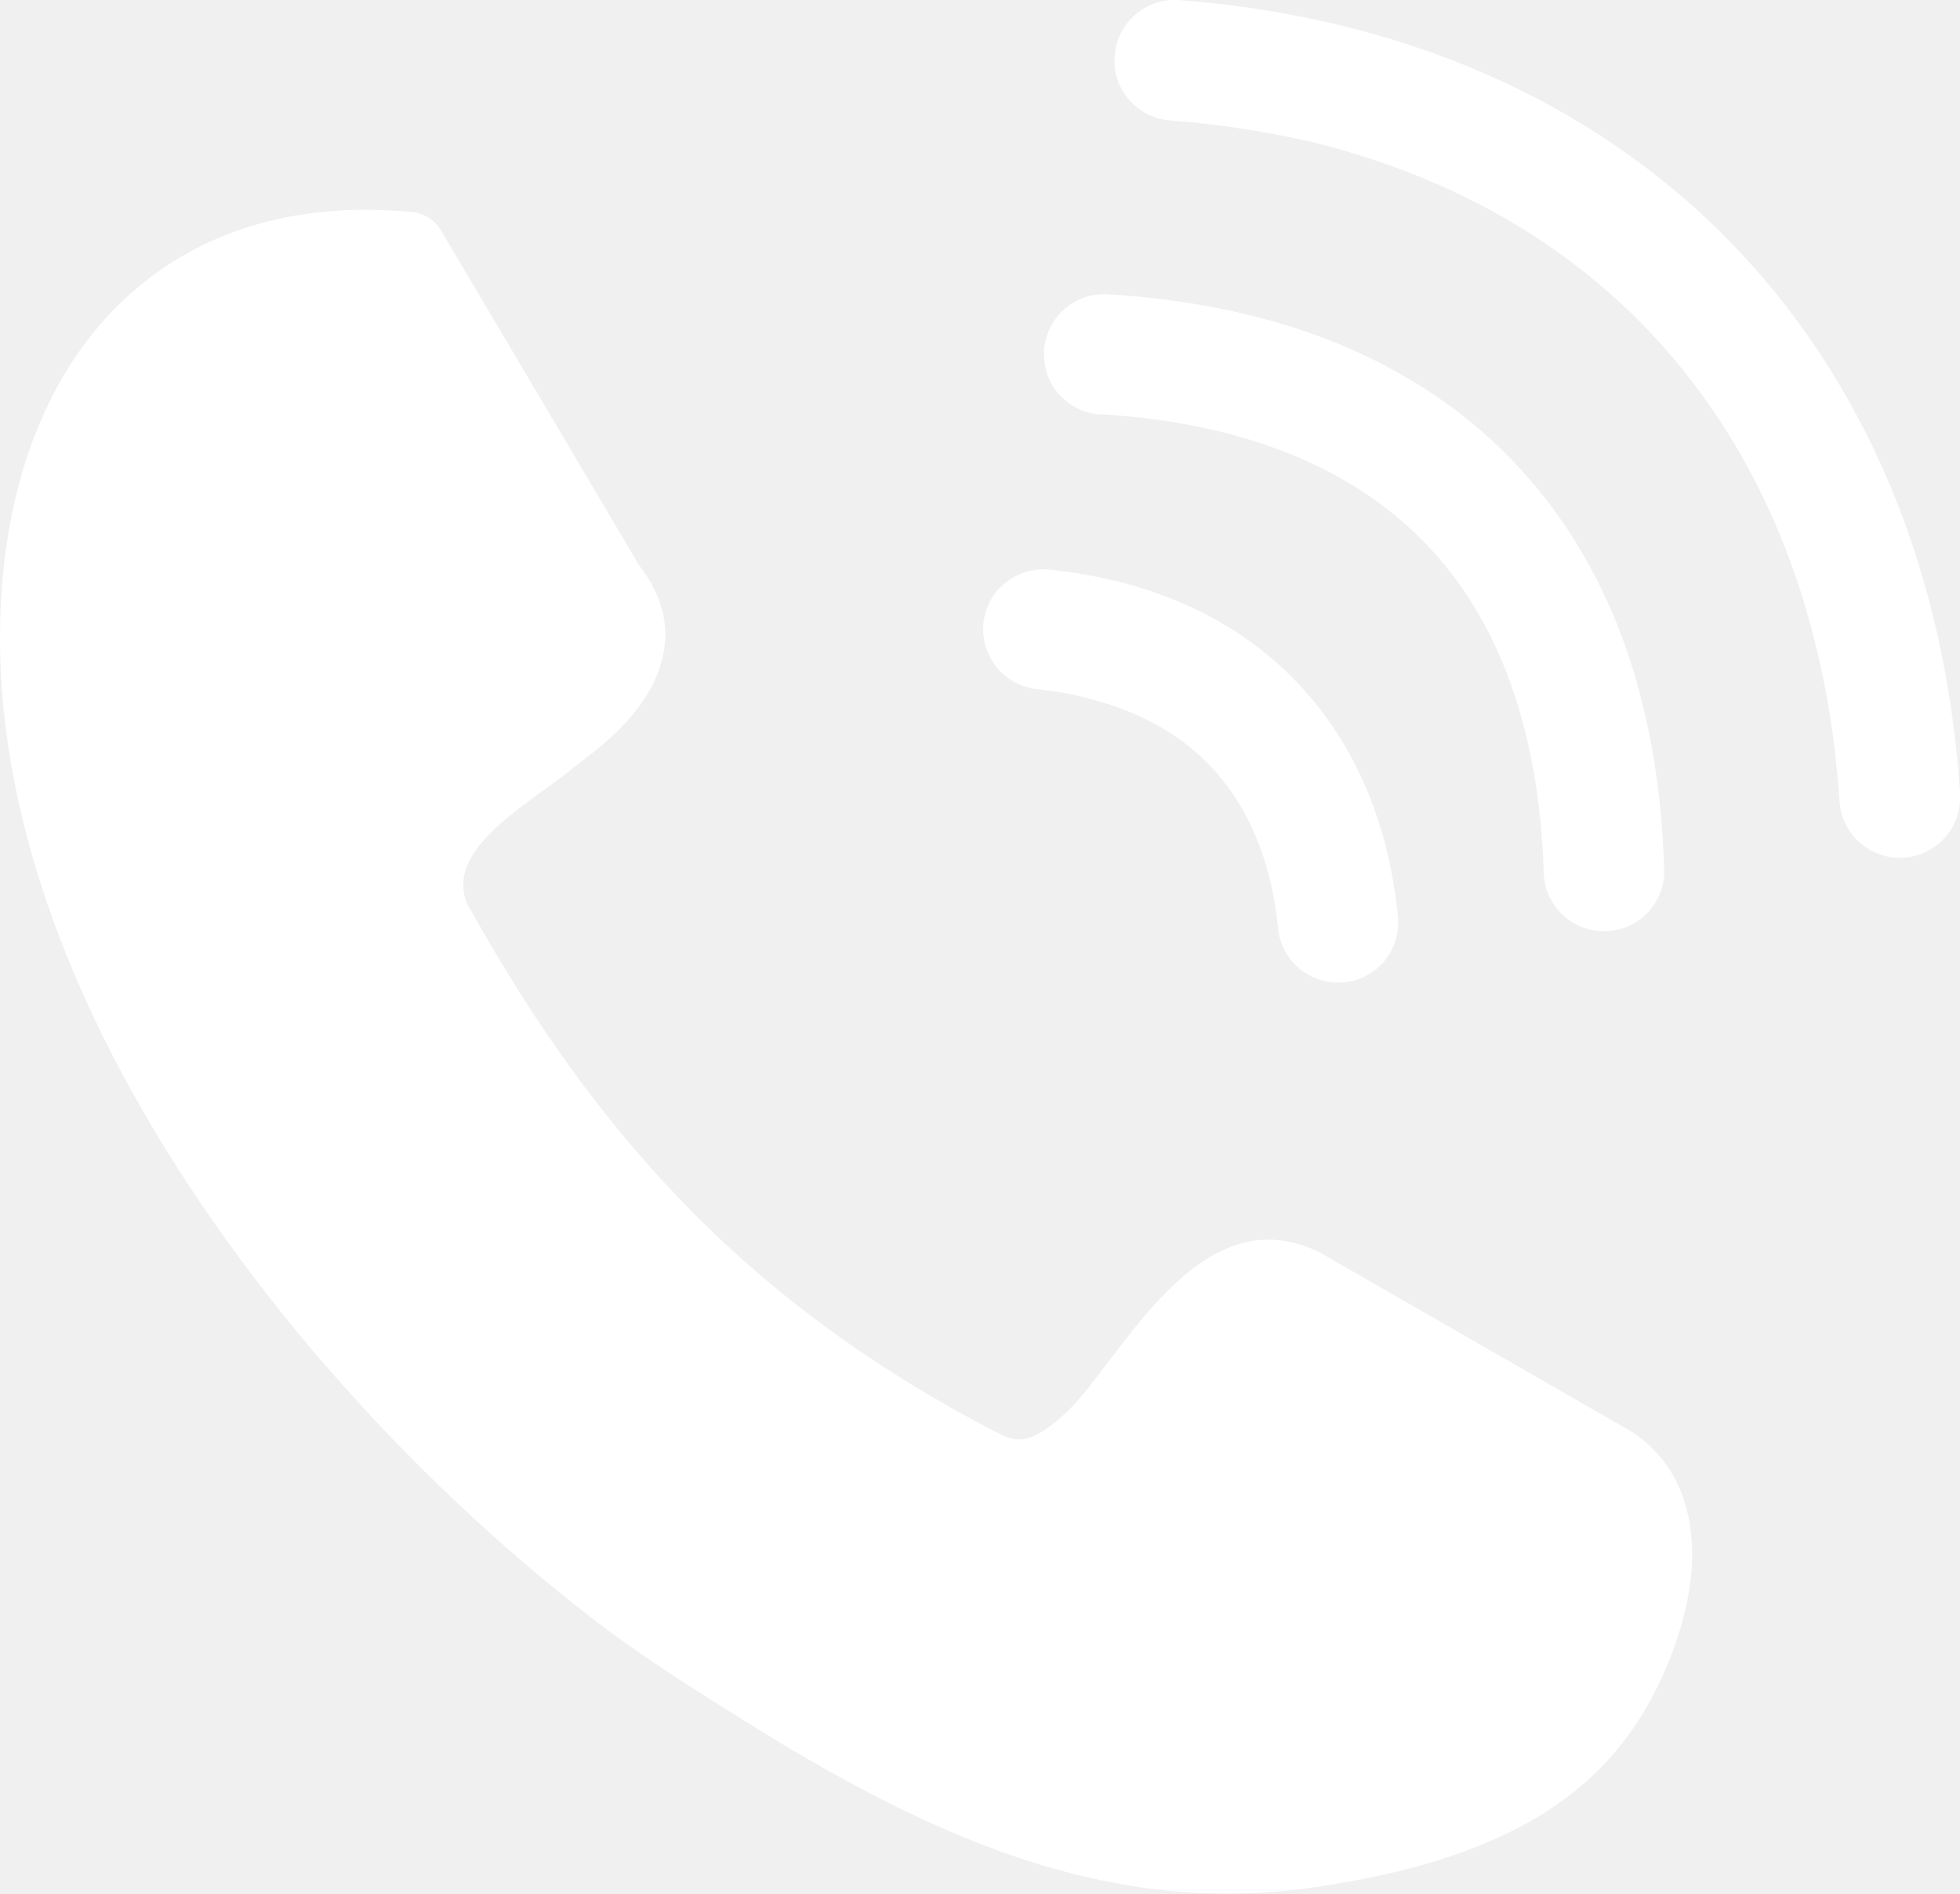
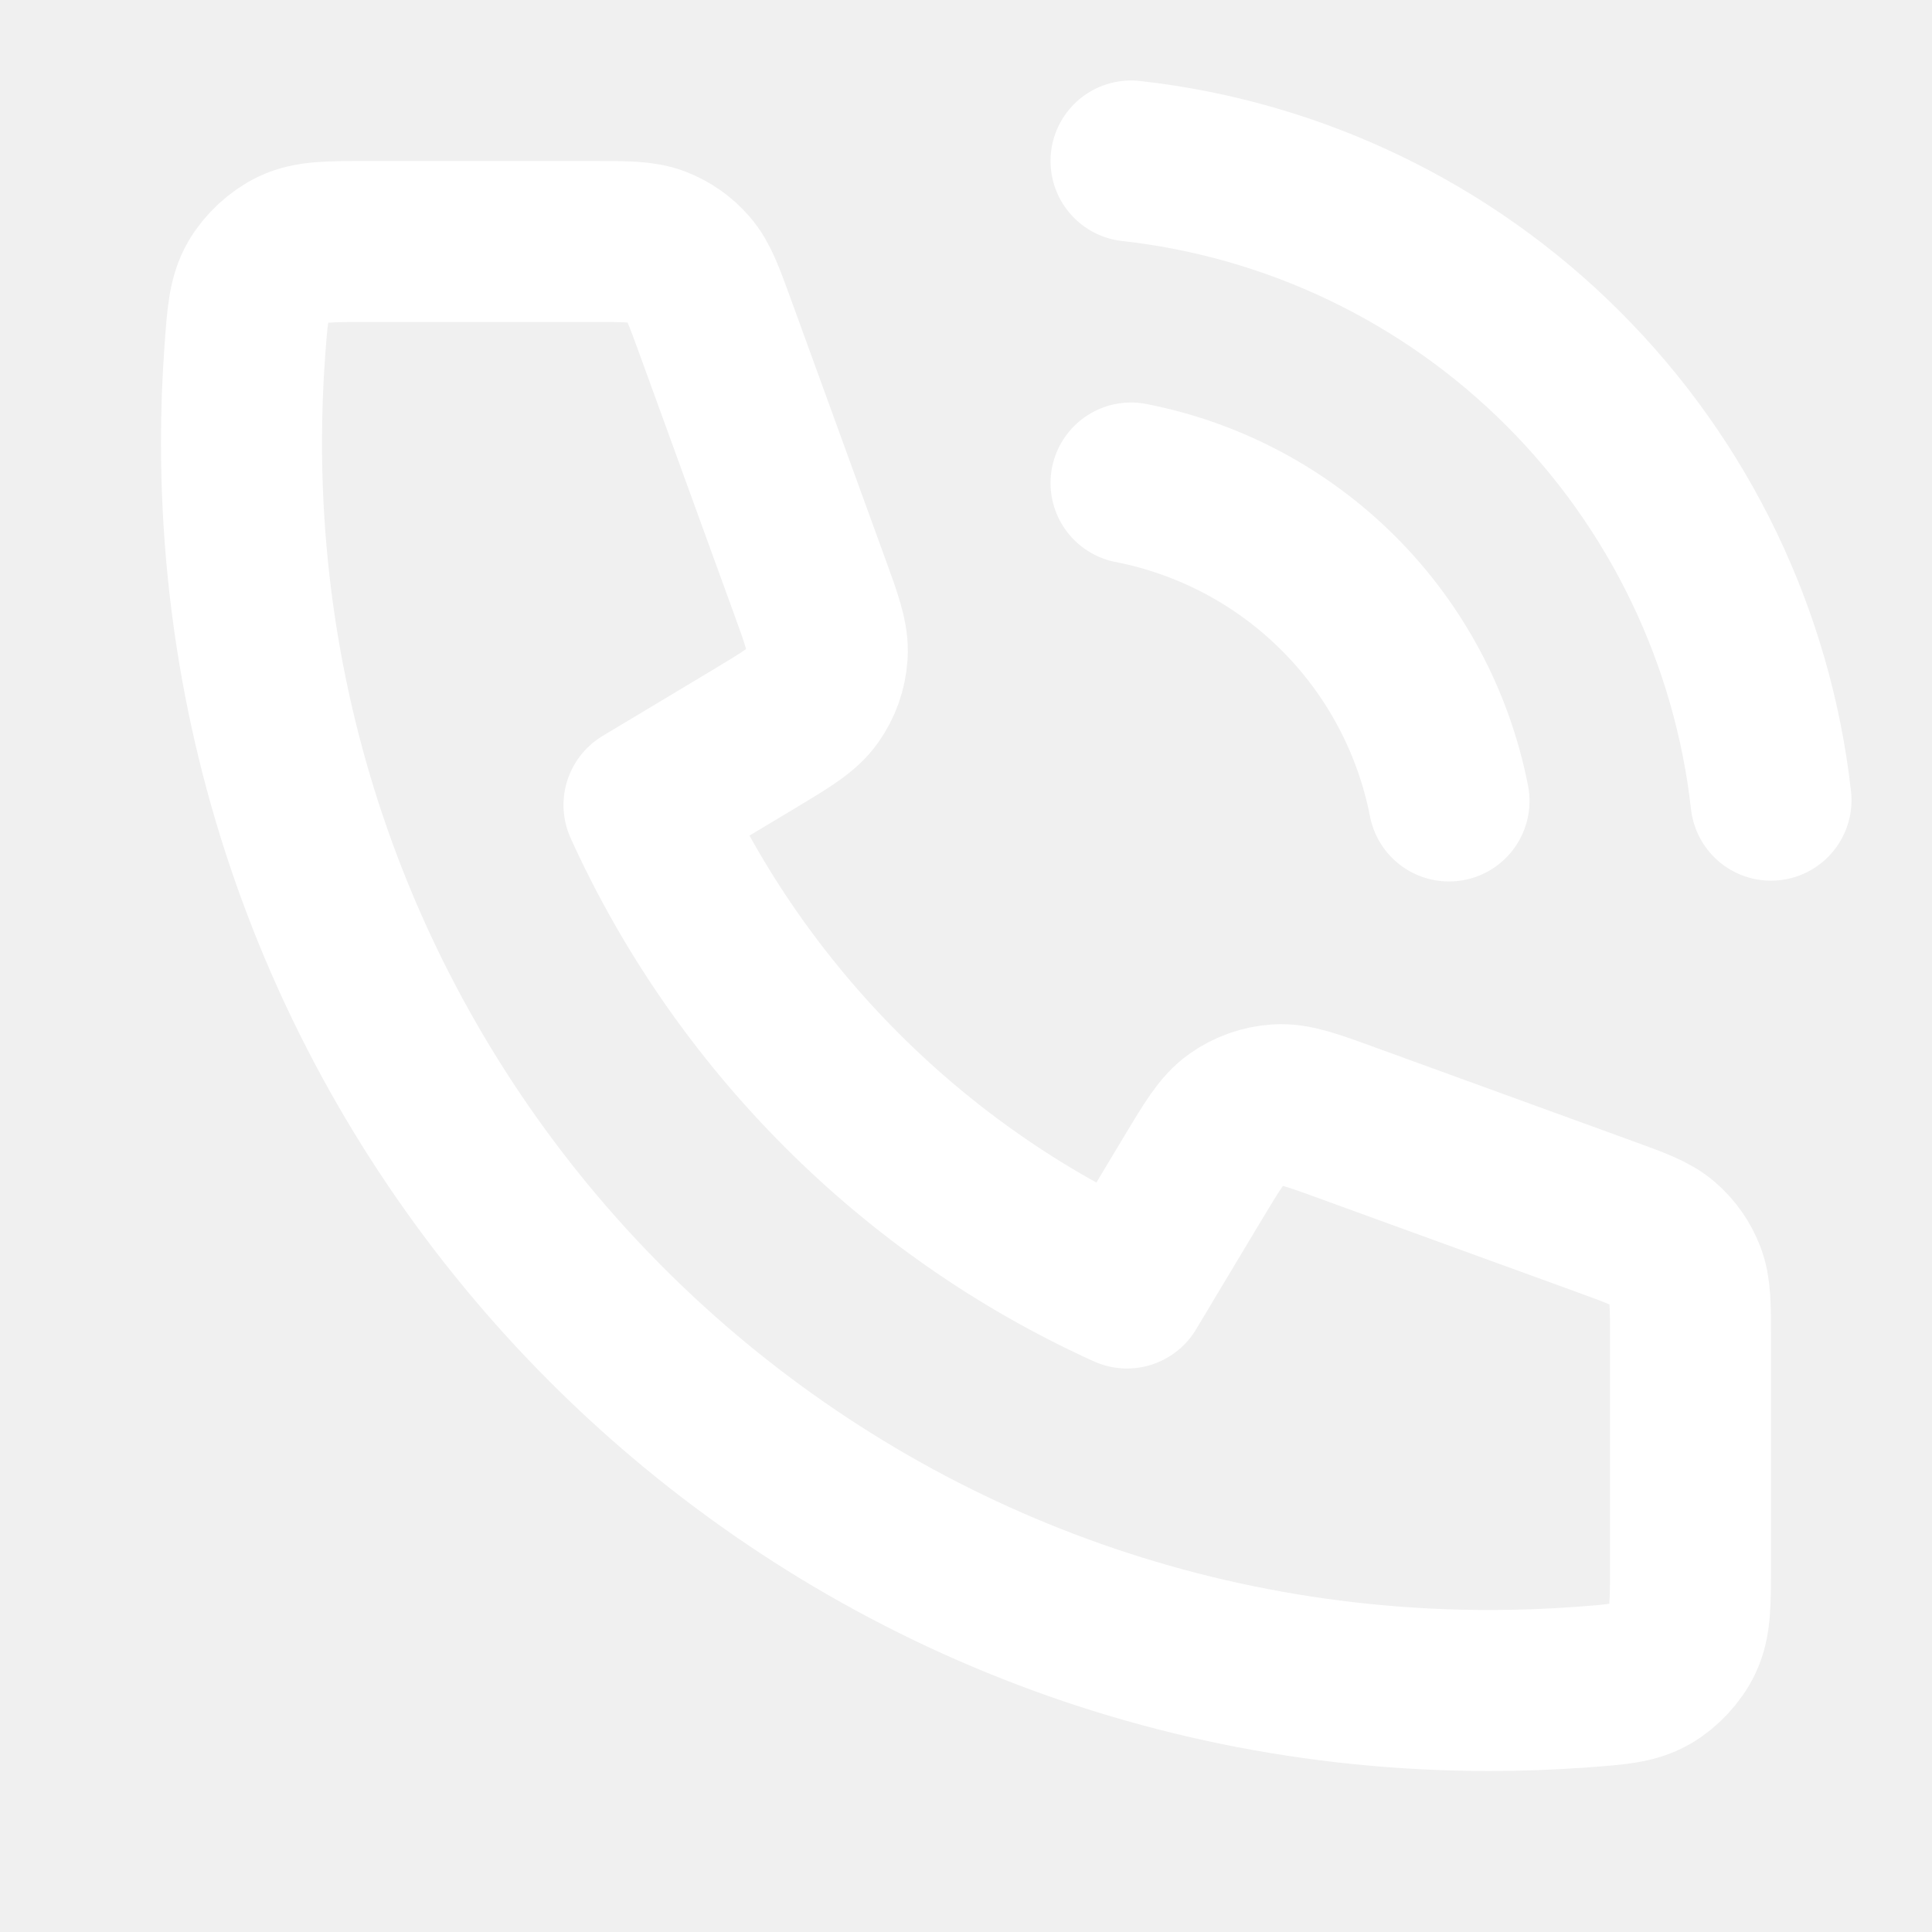
- <svg xmlns="http://www.w3.org/2000/svg" version="1.1" id="Layer_1" x="0px" y="0px" viewBox="0 0 122.88 118.72" style="enable-background:new 0 0 122.88 118.72;" xml:space="preserve">
-   <g>
-     <path fill="#ffffff" d="M29.22,56.54c3.57,6.43,7.67,12.6,13.02,18.24C47.58,80.45,54.24,85.6,62.86,90c0.64,0.31,1.25,0.31,1.78,0.1 c0.82-0.31,1.66-0.99,2.48-1.81c0.64-0.64,1.43-1.66,2.26-2.77c3.31-4.36,7.42-9.77,13.21-7.07c0.13,0.06,0.23,0.13,0.35,0.19 l19.33,11.11c0.06,0.03,0.13,0.1,0.19,0.13c2.55,1.75,3.6,4.46,3.63,7.52c0,3.12-1.15,6.63-2.83,9.58 c-2.22,3.91-5.51,6.5-9.29,8.21c-3.6,1.66-7.61,2.55-11.46,3.12c-6.05,0.89-11.71,0.32-17.5-1.46c-5.67-1.75-11.37-4.65-17.6-8.5 l-0.46-0.29c-2.86-1.78-5.95-3.7-8.98-5.95c-11.1-8.38-22.4-20.47-29.76-33.78C2.03,57.15-1.34,45.09,0.5,33.59 c1.02-6.3,3.72-12.03,8.44-15.82c4.11-3.31,9.64-5.13,16.81-4.49c0.82,0.06,1.56,0.54,1.94,1.24l12.39,20.94 c1.81,2.35,2.04,4.68,1.05,7.01c-0.82,1.91-2.48,3.67-4.74,5.31c-0.67,0.57-1.46,1.15-2.29,1.75c-2.77,2.01-5.92,4.33-4.84,7.07 L29.22,56.54L29.22,56.54L29.22,56.54z M73.35,7.55c-0.51-0.04-0.99-0.18-1.42-0.4c-0.45-0.23-0.84-0.54-1.16-0.91 c-0.32-0.38-0.57-0.81-0.73-1.29C69.9,4.49,69.84,4,69.88,3.49l0.01-0.07c0.04-0.49,0.18-0.95,0.39-1.36l0.04-0.07 c0.22-0.42,0.52-0.79,0.87-1.08c0.37-0.32,0.81-0.57,1.29-0.73c0.45-0.15,0.93-0.21,1.42-0.18l0.1,0.01 c3.43,0.27,6.74,0.79,9.92,1.55c3.21,0.77,6.27,1.8,9.16,3.05c2.91,1.27,5.65,2.78,8.2,4.52c2.54,1.74,4.91,3.71,7.06,5.9 c2.13,2.17,4.06,4.56,5.77,7.15c1.69,2.57,3.16,5.34,4.4,8.28c1.2,2.88,2.18,5.94,2.92,9.18c0.72,3.17,1.21,6.5,1.45,9.98 l0.01,0.17l0,0.18c0,0.46-0.08,0.91-0.23,1.33c-0.16,0.45-0.4,0.85-0.71,1.2c-0.31,0.35-0.68,0.64-1.1,0.86 c-0.39,0.21-0.84,0.34-1.31,0.4l-0.2,0.02l-0.19,0c-0.47,0.01-0.92-0.07-1.34-0.23c-0.44-0.16-0.85-0.4-1.2-0.71 c-0.37-0.32-0.68-0.72-0.9-1.17c-0.21-0.43-0.35-0.92-0.38-1.42c-0.21-3.09-0.63-6.03-1.26-8.8c-0.63-2.83-1.48-5.5-2.52-8.01 c-1.04-2.52-2.29-4.88-3.72-7.06c-1.45-2.21-3.08-4.23-4.88-6.07c-1.82-1.85-3.81-3.51-5.97-4.98c-2.17-1.48-4.51-2.76-7.01-3.84 l-0.04-0.02c-2.48-1.07-5.11-1.95-7.88-2.61C79.29,8.23,76.39,7.78,73.35,7.55L73.35,7.55z M65.03,43.21 c-0.51-0.05-0.99-0.21-1.41-0.43c-0.44-0.24-0.83-0.56-1.13-0.94c-0.29-0.36-0.52-0.78-0.67-1.23c-0.14-0.42-0.2-0.87-0.18-1.33 c0.01-0.13,0.01-0.23,0.03-0.35c0.07-0.48,0.23-0.93,0.45-1.32c0.23-0.41,0.54-0.77,0.9-1.06c0.36-0.29,0.78-0.52,1.23-0.67 c0.42-0.13,0.87-0.2,1.34-0.18l0.35,0.03c1.49,0.16,2.92,0.42,4.3,0.77c1.4,0.36,2.73,0.82,3.98,1.36l0.04,0.02 c1.27,0.56,2.46,1.21,3.57,1.96c1.12,0.76,2.16,1.61,3.12,2.57c0.95,0.95,1.81,1.98,2.57,3.1c0.76,1.11,1.42,2.3,1.99,3.58 c0.55,1.25,1.01,2.58,1.37,3.98c0.35,1.37,0.6,2.83,0.76,4.37c0.05,0.51,0,1.01-0.13,1.47l-0.01,0.04 c-0.14,0.46-0.38,0.89-0.67,1.26l-0.01,0.02c-0.31,0.38-0.69,0.69-1.13,0.93c-0.42,0.23-0.9,0.38-1.41,0.43l-0.05,0 c-0.49,0.04-0.97-0.01-1.42-0.14c-0.48-0.14-0.92-0.38-1.3-0.69l-0.01,0c-0.38-0.31-0.7-0.69-0.94-1.14 c-0.23-0.42-0.38-0.9-0.43-1.4l0-0.04c-0.11-1.09-0.29-2.13-0.54-3.12c-0.25-1.01-0.57-1.95-0.95-2.82 c-0.38-0.87-0.82-1.68-1.32-2.42c-0.51-0.75-1.07-1.43-1.69-2.05c-0.62-0.62-1.31-1.18-2.06-1.68c-0.75-0.5-1.57-0.94-2.46-1.33 l-0.05-0.02c-0.87-0.38-1.81-0.69-2.8-0.94C67.22,43.51,66.15,43.33,65.03,43.21L65.03,43.21z M69.03,25.99l-0.1,0l-0.13-0.02 c-0.47-0.05-0.91-0.19-1.3-0.39c-0.42-0.22-0.79-0.51-1.1-0.85l0,0c-0.32-0.36-0.57-0.77-0.73-1.23c-0.15-0.43-0.23-0.89-0.22-1.38 l0-0.17l0.02-0.16c0.05-0.46,0.19-0.9,0.39-1.29c0.22-0.42,0.51-0.8,0.85-1.1c0.37-0.33,0.8-0.58,1.28-0.75 c0.46-0.16,0.95-0.23,1.46-0.20c2.66,0.16,5.19,0.5,7.58,1.01c2.4,0.51,4.67,1.2,6.78,2.06c2.13,0.87,4.12,1.92,5.96,3.14 c1.82,1.21,3.5,2.6,5.01,4.17c1.5,1.55,2.84,3.27,4,5.15c1.15,1.86,2.14,3.88,2.94,6.05c0.78,2.12,1.4,4.4,1.84,6.84 c0.43,2.4,0.69,4.93,0.77,7.62l0.01,0.14c0,0.48-0.09,0.95-0.27,1.38c-0.18,0.45-0.44,0.85-0.76,1.2c-0.33,0.36-0.74,0.65-1.2,0.85 c-0.43,0.2-0.92,0.31-1.43,0.33l-0.17,0c-0.48-0.01-0.93-0.1-1.35-0.27c-0.45-0.18-0.85-0.44-1.19-0.76 c-0.36-0.34-0.65-0.74-0.86-1.20c-0.2-0.44-0.31-0.92-0.33-1.44c-0.06-2.24-0.28-4.35-0.63-6.34c-0.35-2.01-0.85-3.88-1.47-5.6 c-0.62-1.72-1.38-3.3-2.26-4.75c-0.89-1.46-1.91-2.77-3.05-3.96c-1.16-1.19-2.44-2.26-3.85-3.19c-1.42-0.94-2.99-1.75-4.67-2.43 l-0.04-0.02c-1.7-0.67-3.52-1.22-5.47-1.63c-1.96-0.41-4.05-0.69-6.25-0.82L69.03,25.99L69.03,25.99z" />
-   </g>
+ <svg xmlns="http://www.w3.org/2000/svg" width="800px" height="800px" viewBox="0 0 24 24" fill="none">
+   <path d="M14.05 6C15.027 6.191 15.924 6.668 16.628 7.372C17.332 8.076 17.809 8.973 18 9.95M14.05 2C16.079 2.225 17.972 3.134 19.416 4.577C20.861 6.02 21.772 7.911 22 9.94M18.5 21C9.94 21 3 14.06 3 5.5C3 5.114 3.014 4.731 3.042 4.352C3.074 3.917 3.09 3.699 3.204 3.501C3.298 3.337 3.466 3.181 3.636 3.099C3.842 3 4.082 3 4.562 3H7.379C7.783 3 7.985 3 8.158 3.066C8.311 3.125 8.447 3.22 8.554 3.344C8.676 3.484 8.745 3.674 8.883 4.053L10.049 7.26C10.21 7.702 10.29 7.922 10.276 8.132C10.264 8.316 10.201 8.494 10.094 8.645C9.973 8.816 9.771 8.937 9.369 9.179L8 10C9.202 12.649 11.35 14.8 14 16L14.821 14.631C15.063 14.229 15.184 14.027 15.355 13.906C15.506 13.799 15.684 13.736 15.868 13.724C16.078 13.71 16.299 13.79 16.74 13.951L19.947 15.117C20.326 15.255 20.516 15.324 20.656 15.446C20.779 15.553 20.875 15.689 20.933 15.842C21 16.015 21 16.217 21 16.621V19.438C21 19.918 21 20.158 20.901 20.364C20.819 20.535 20.663 20.702 20.499 20.796C20.301 20.91 20.083 20.926 19.648 20.958C19.269 20.986 18.886 21 18.5 21Z" stroke="#ffffff" stroke-width="2" stroke-linecap="round" stroke-linejoin="round" />
</svg>
